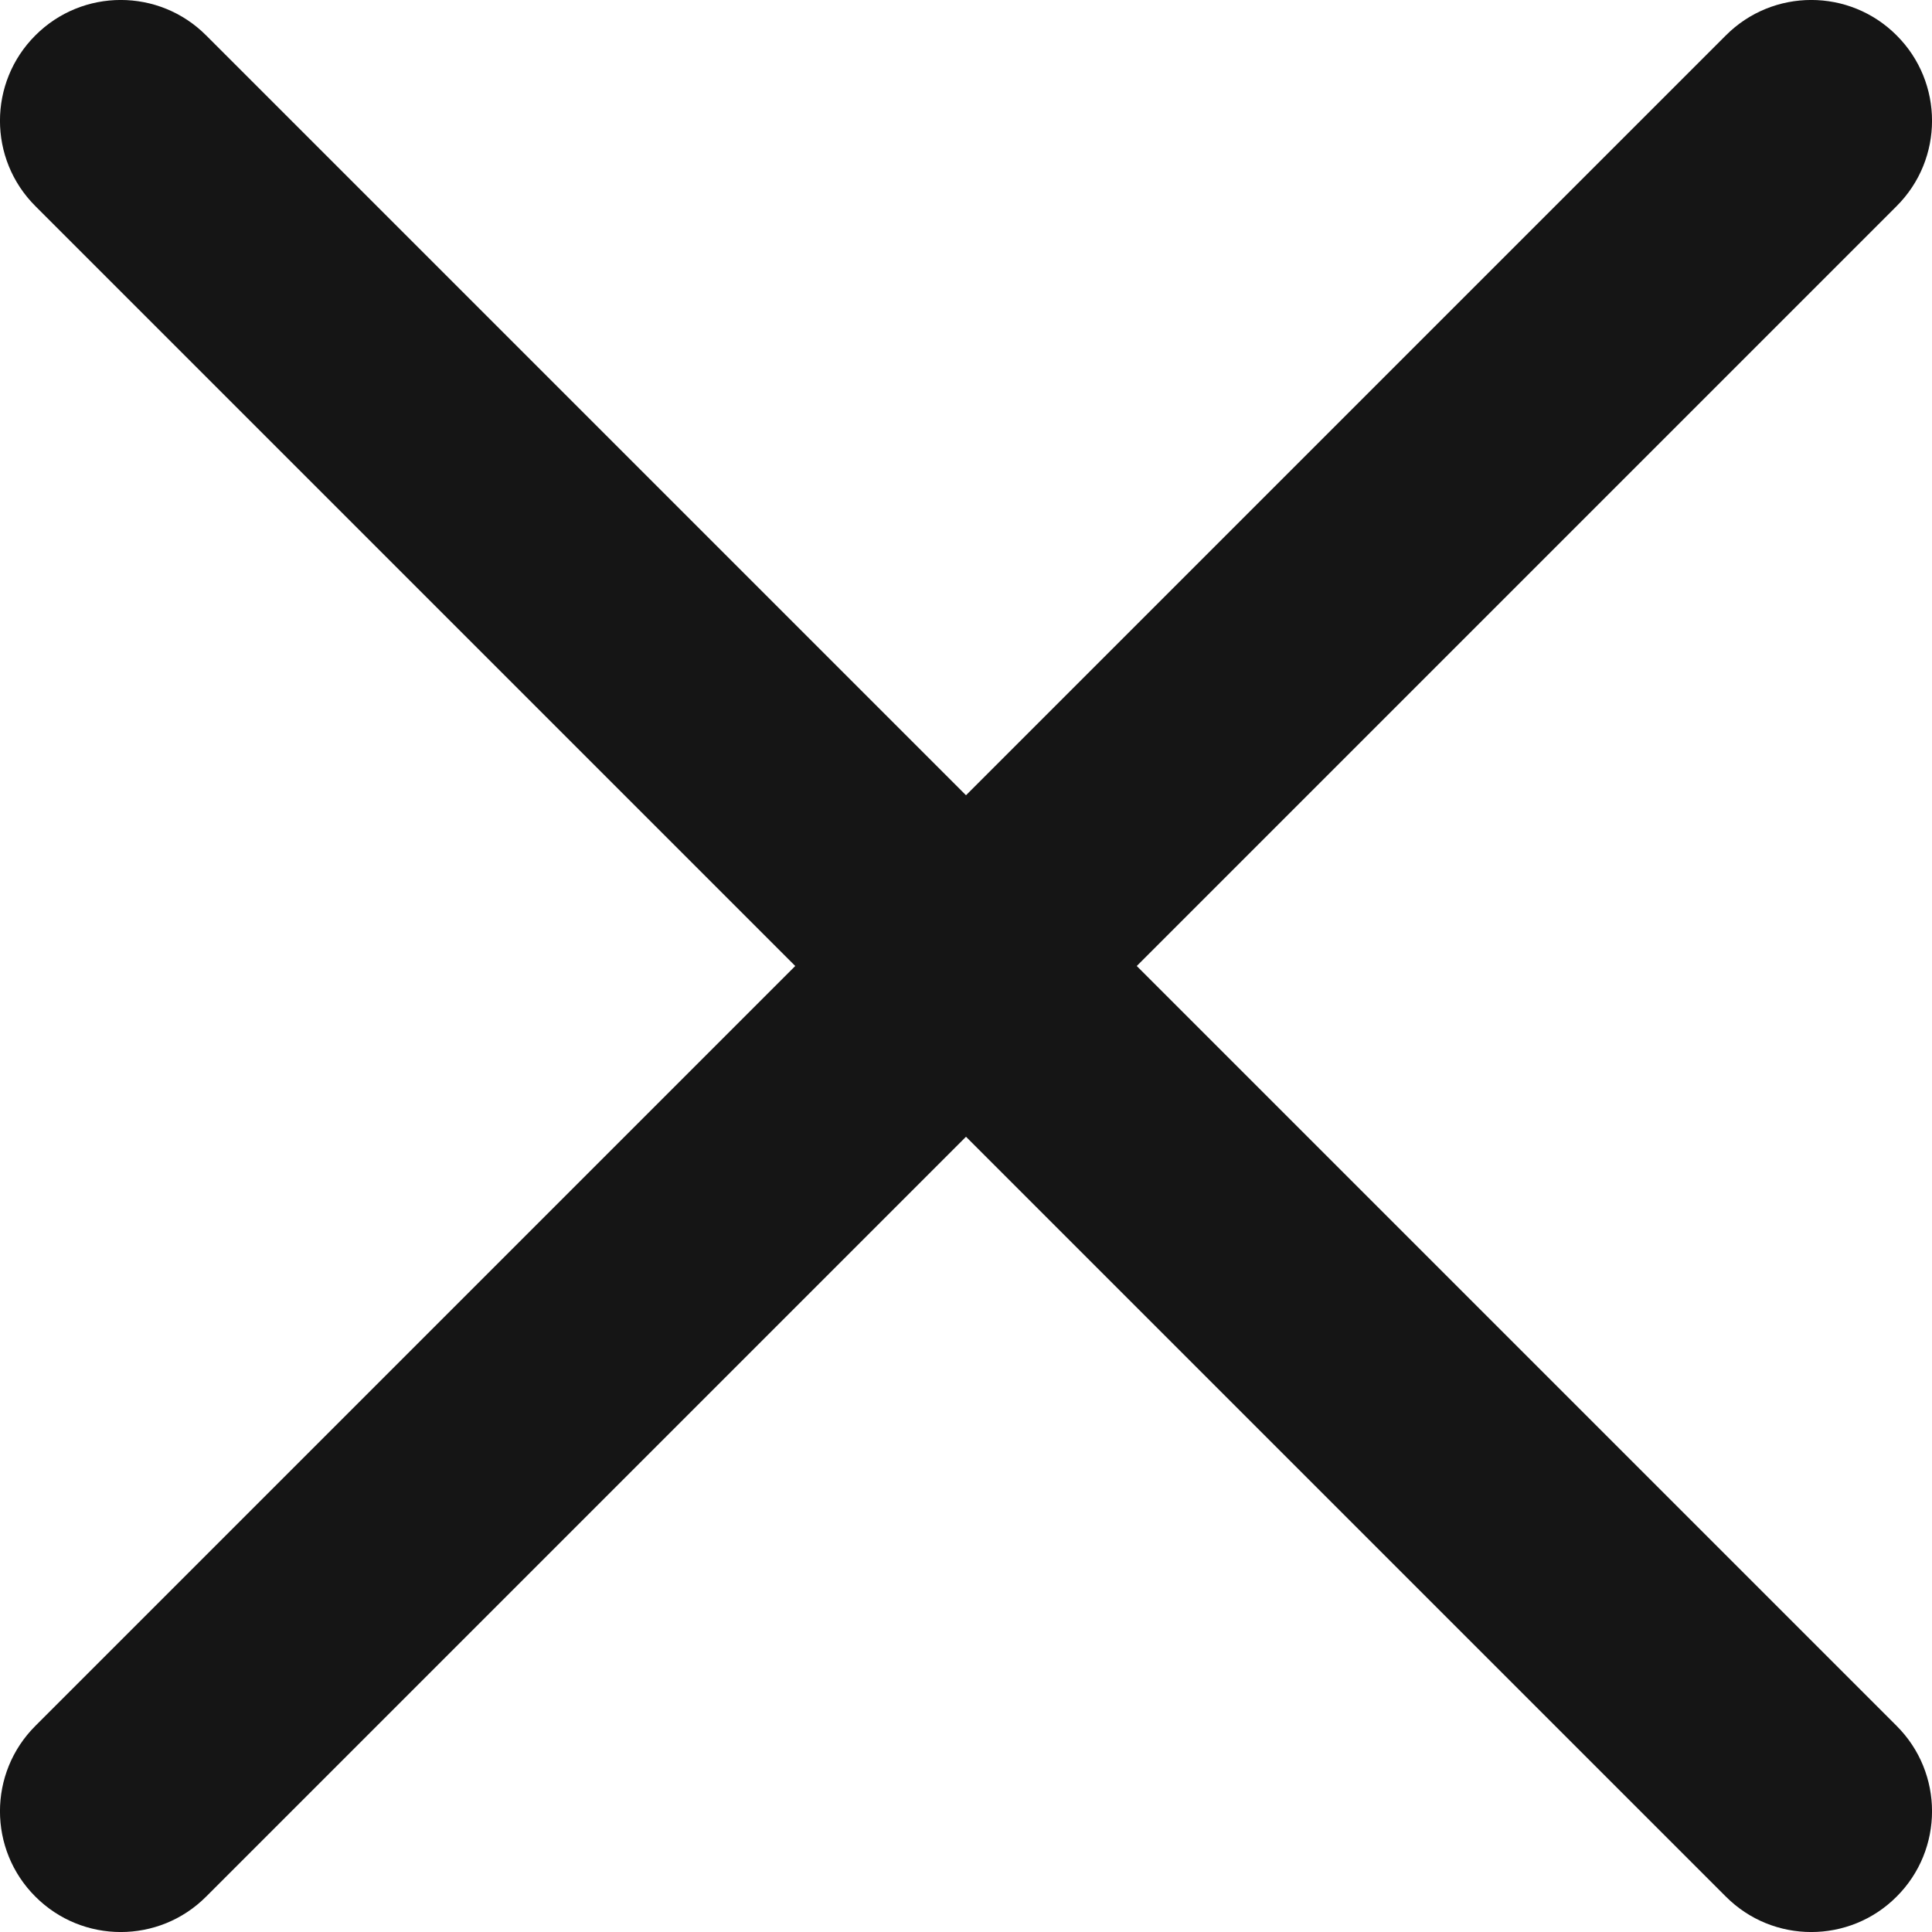
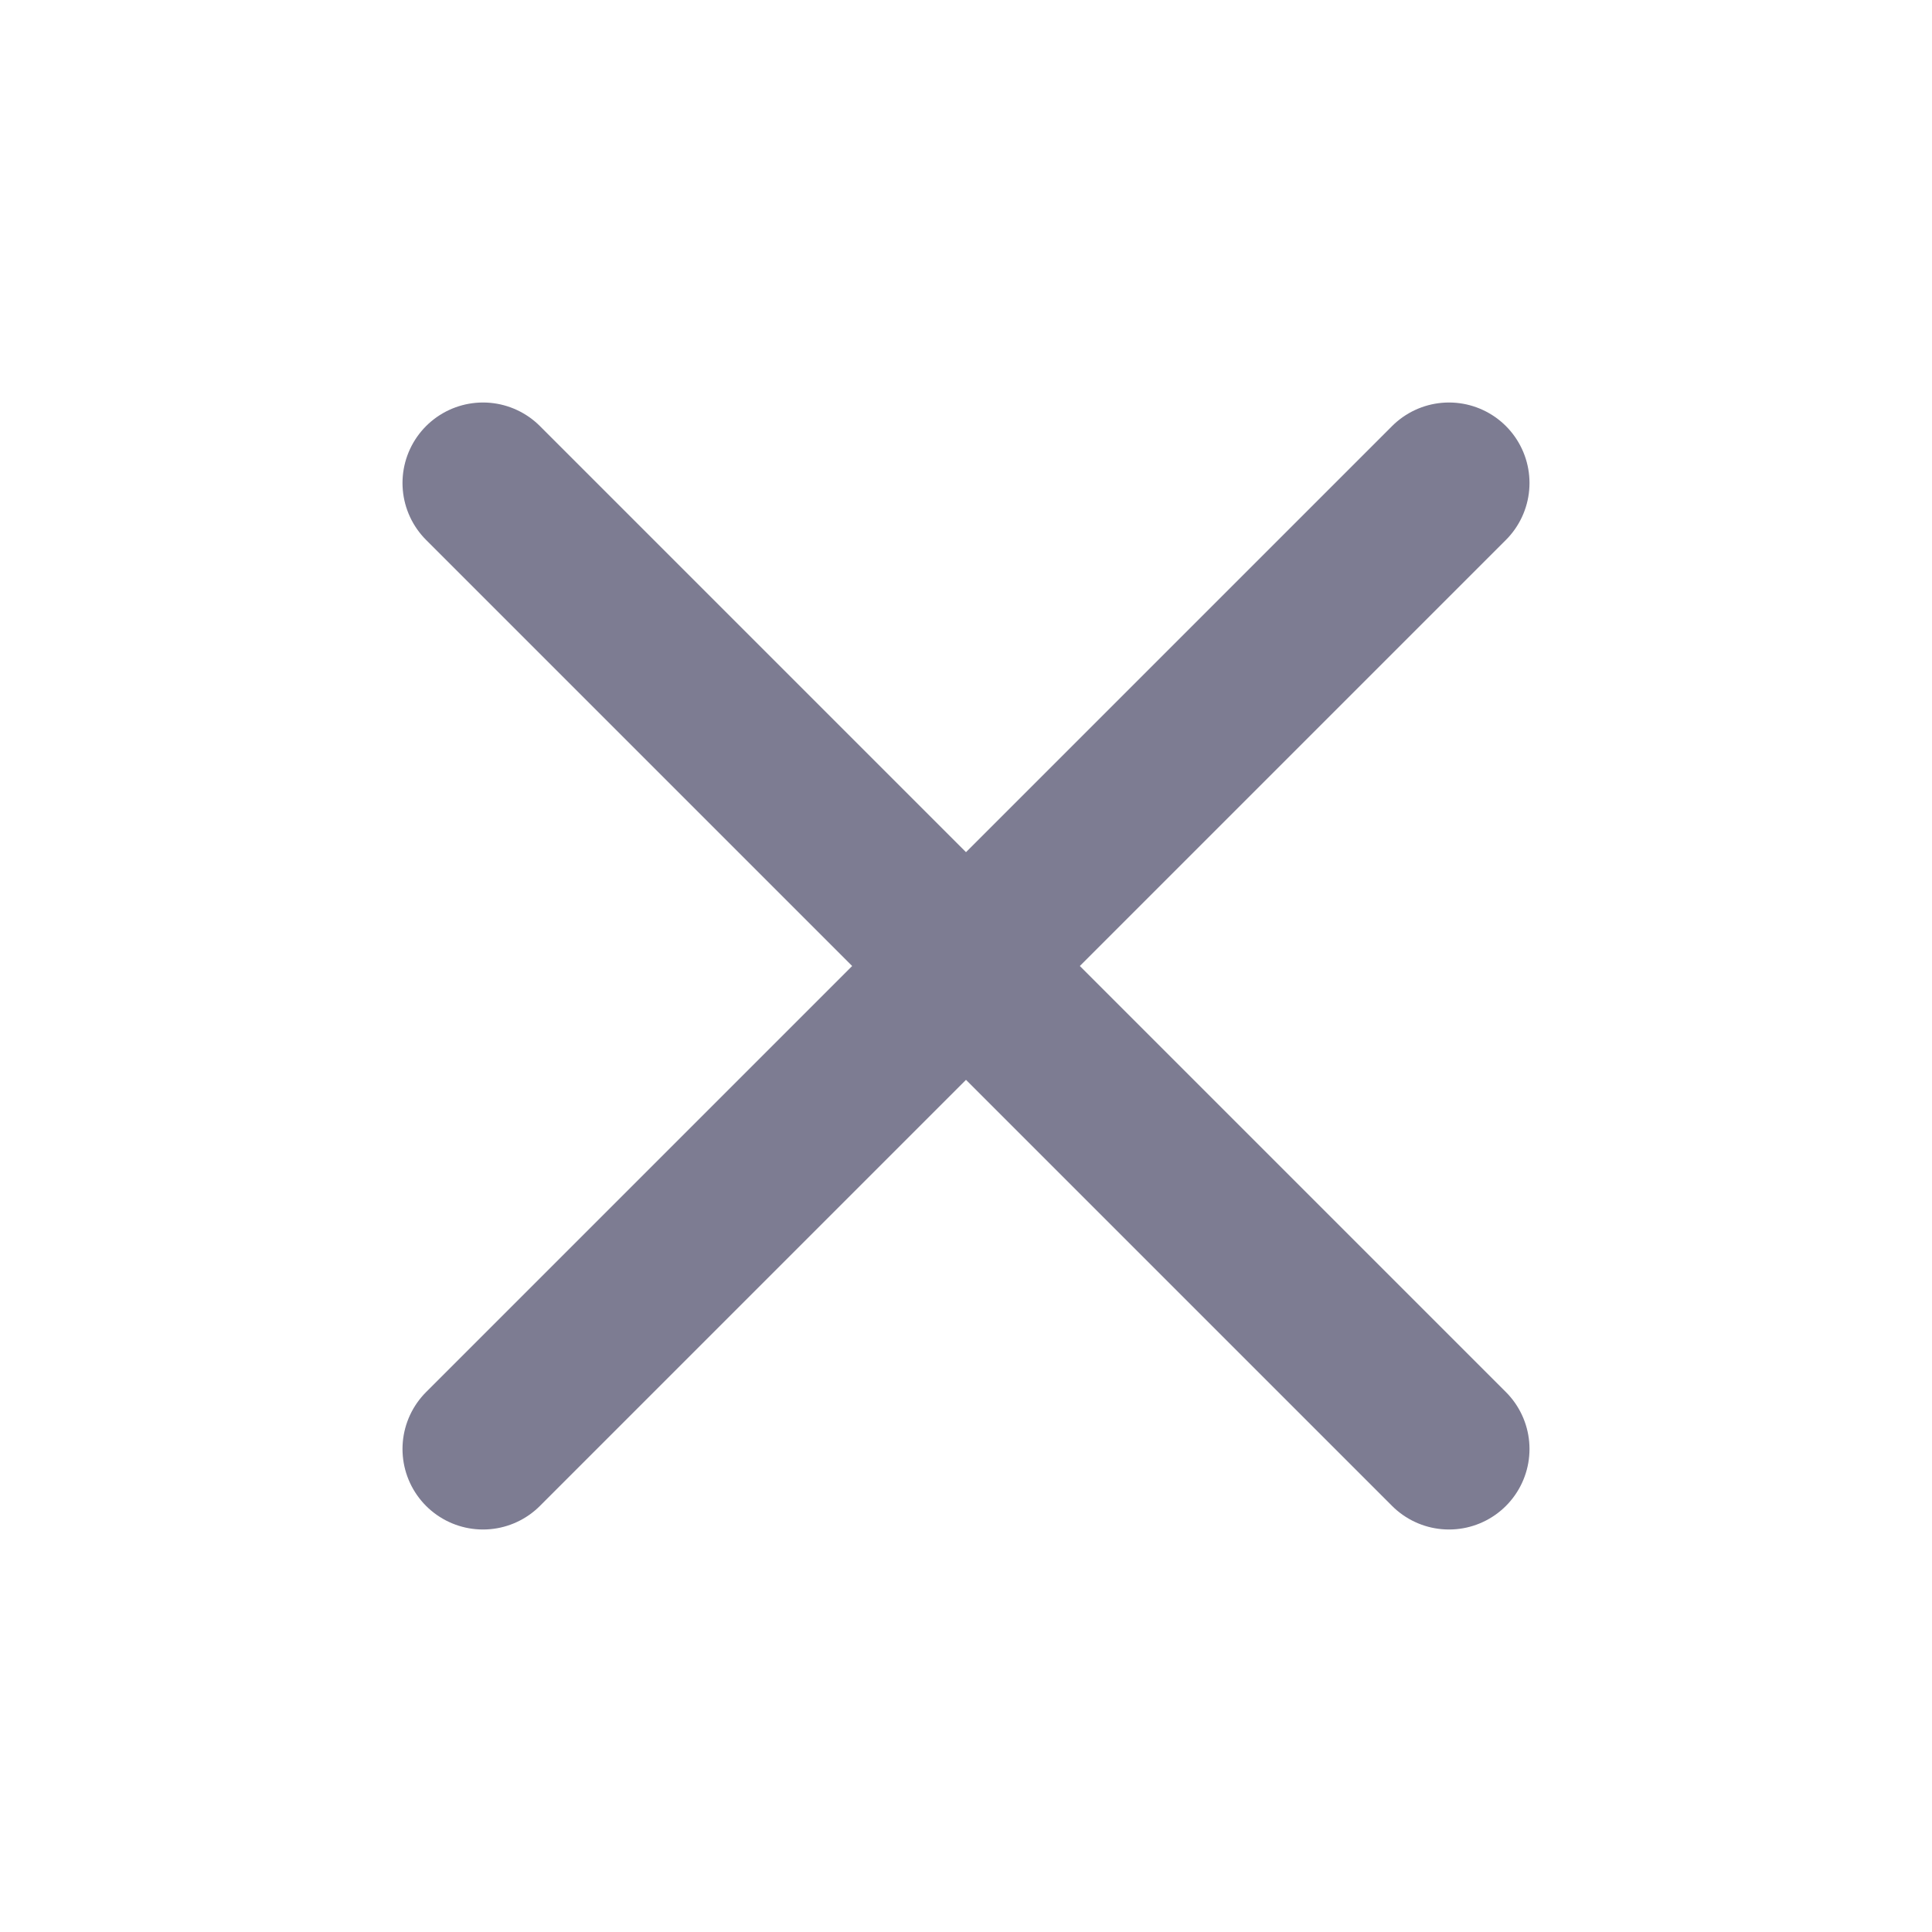
- <svg xmlns="http://www.w3.org/2000/svg" width="16" height="16" viewBox="0 0 16 16" fill="none">
-   <path d="M0.293 14.293C-0.098 14.683 -0.098 15.317 0.293 15.707C0.683 16.098 1.317 16.098 1.707 15.707L8 9.414L14.293 15.707C14.683 16.098 15.317 16.098 15.707 15.707C16.098 15.317 16.098 14.683 15.707 14.293L9.414 8L15.707 1.707C16.098 1.317 16.098 0.683 15.707 0.293C15.317 -0.098 14.683 -0.098 14.293 0.293L8 6.586L1.707 0.293C1.317 -0.098 0.683 -0.098 0.293 0.293C-0.098 0.683 -0.098 1.317 0.293 1.707L6.586 8L0.293 14.293Z" fill="#151515" />
+ <svg xmlns="http://www.w3.org/2000/svg" width="24" height="24" viewBox="0 0 24 24" fill="none">
+   <path d="M18 6L6 18M6 6L18 18" stroke="#7D7C92" stroke-width="2" stroke-linecap="round" stroke-linejoin="round" />
</svg>
